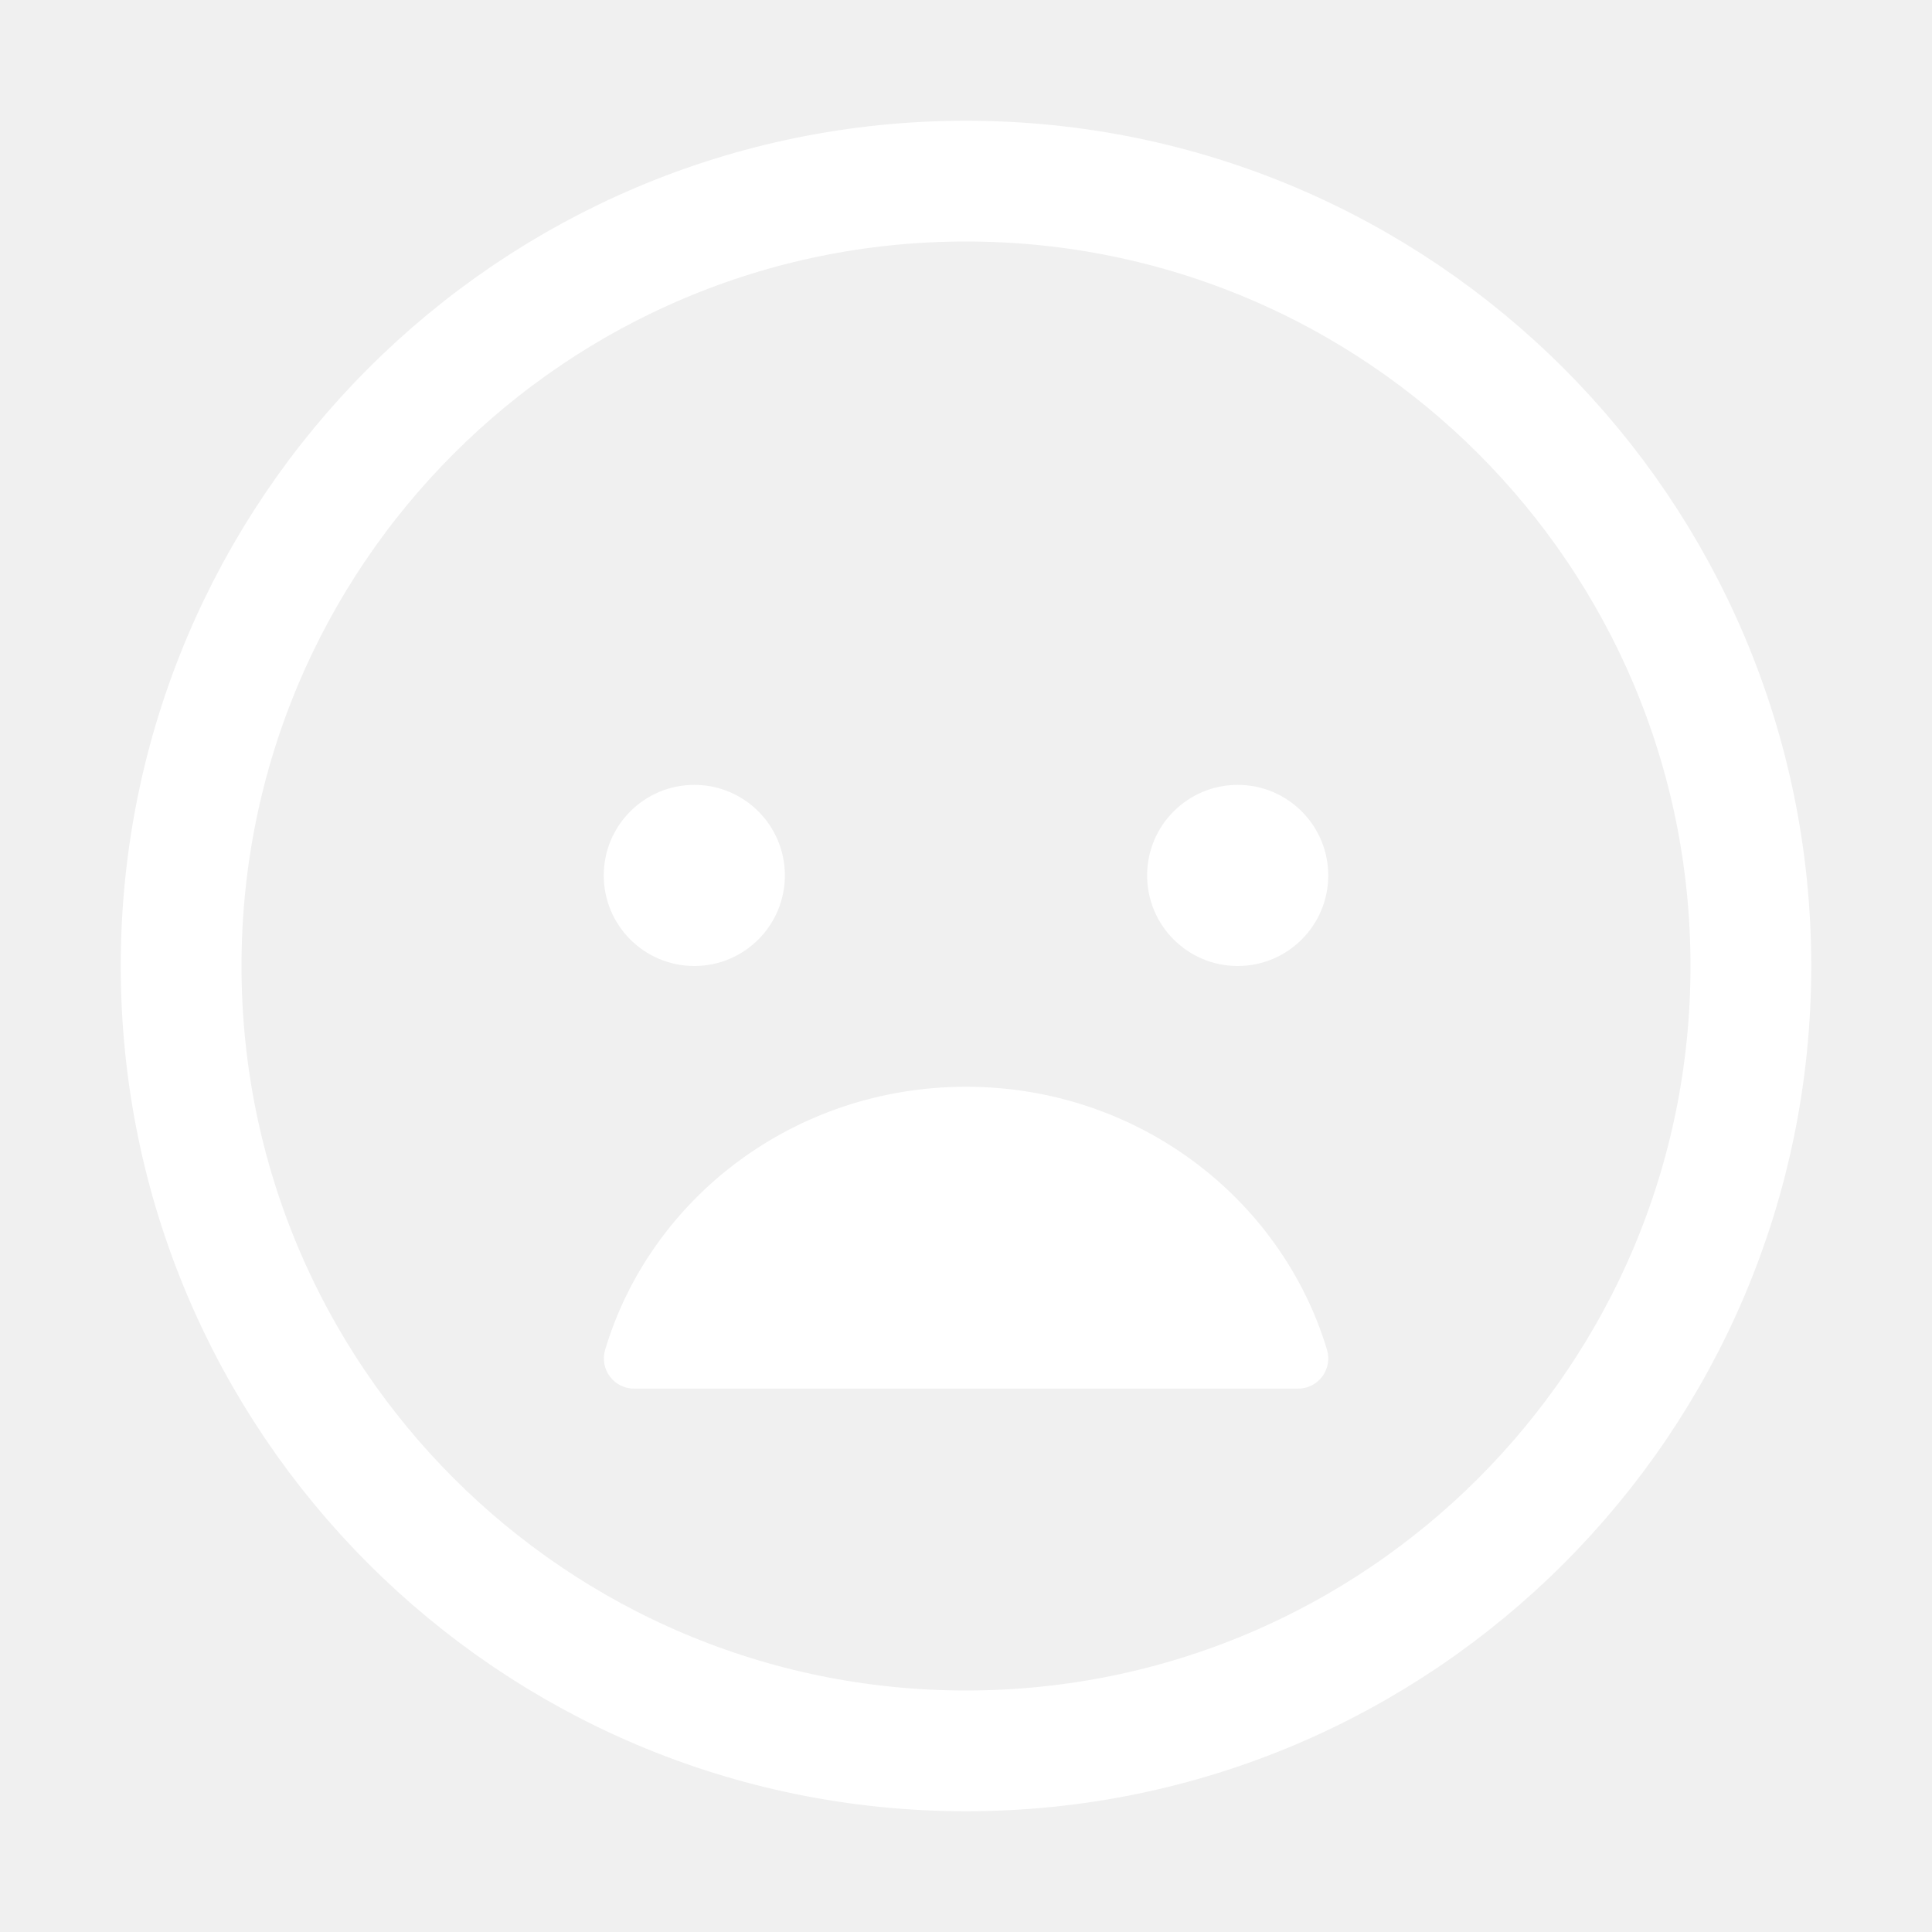
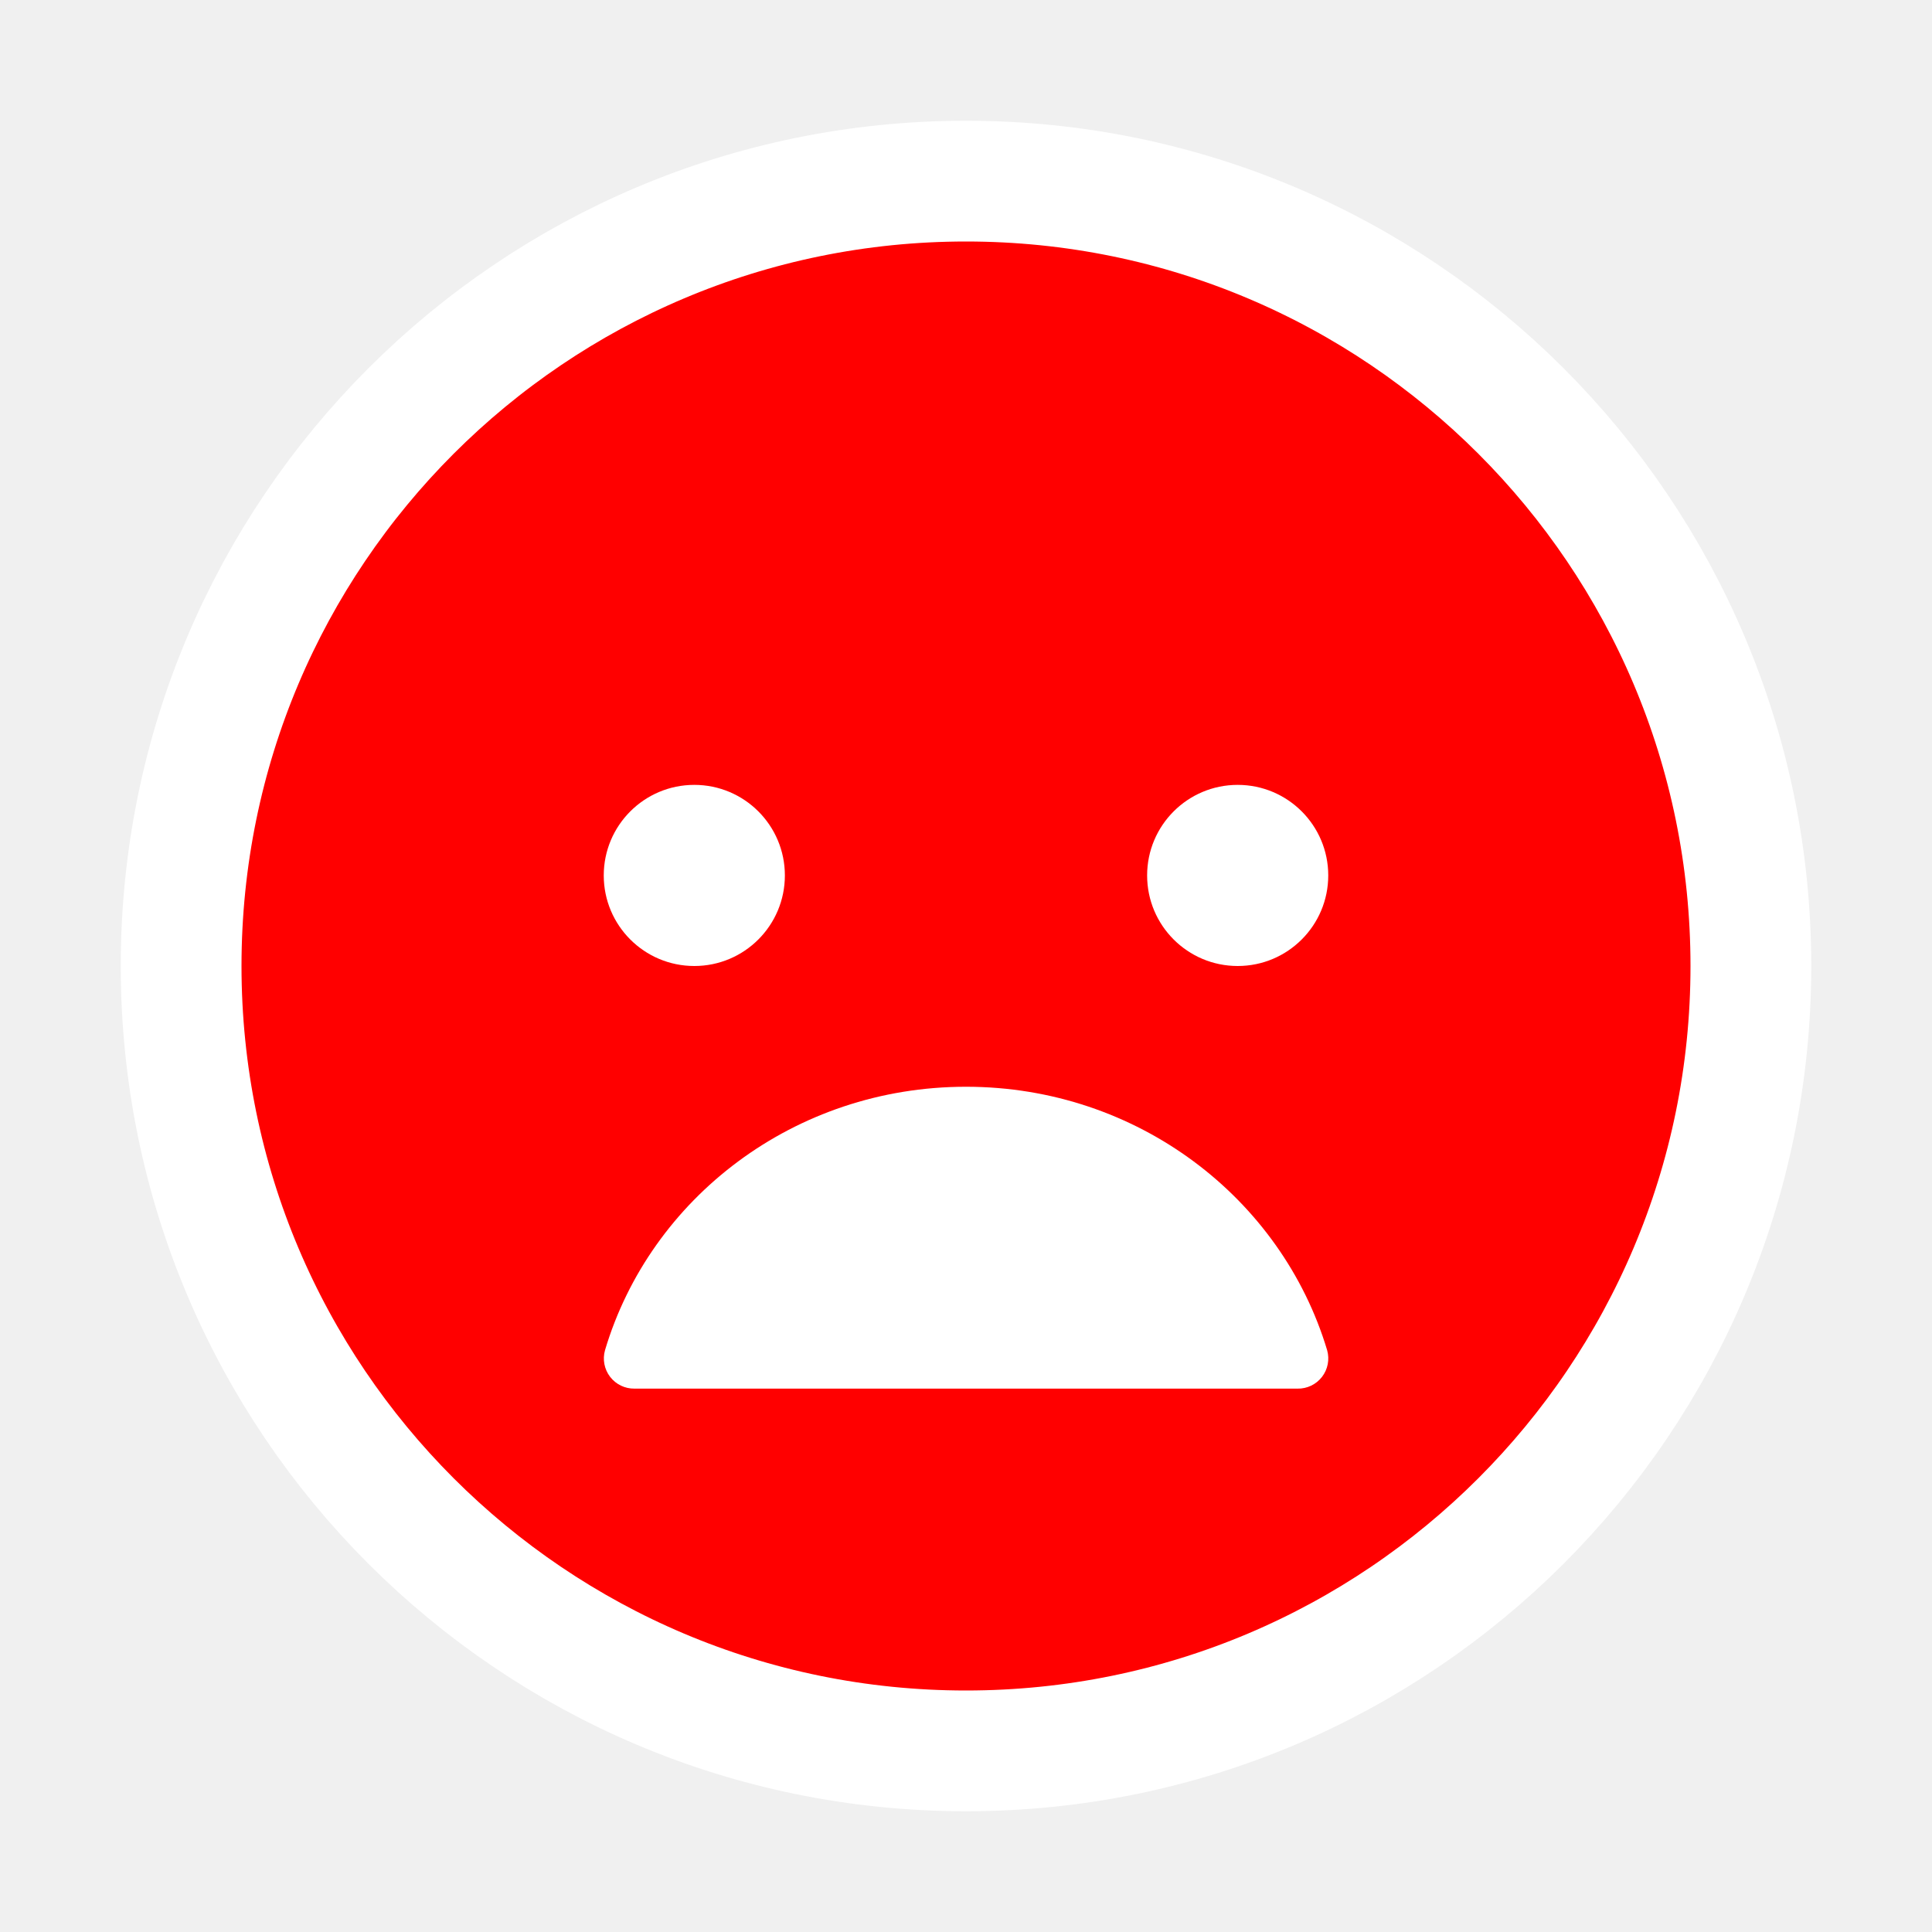
- <svg xmlns="http://www.w3.org/2000/svg" width="32" height="32" viewBox="0 0 512 512">
+ <svg xmlns="http://www.w3.org/2000/svg" width="60" height="60" viewBox="0 0 512 512">
+   <circle cx="256" cy="256" r="208" fill="red" stroke="#FFFFFF" stroke-miterlimit="10" stroke-width="32" />
  <circle cx="184" cy="232" r="24" fill="#FFFFFF" />
  <path fill="#FFFFFF" d="M256 288c45.42 0 83.62 29.53 95.71 69.83a8 8 0 0 1-7.87 10.17H168.15a8 8 0 0 1-7.82-10.17C172.32 317.53 210.53 288 256 288" />
  <circle cx="328" cy="232" r="24" fill="#FFFFFF" />
-   <circle cx="256" cy="256" r="208" fill="none" stroke="#FFFFFF" stroke-miterlimit="10" stroke-width="32" />
</svg>
